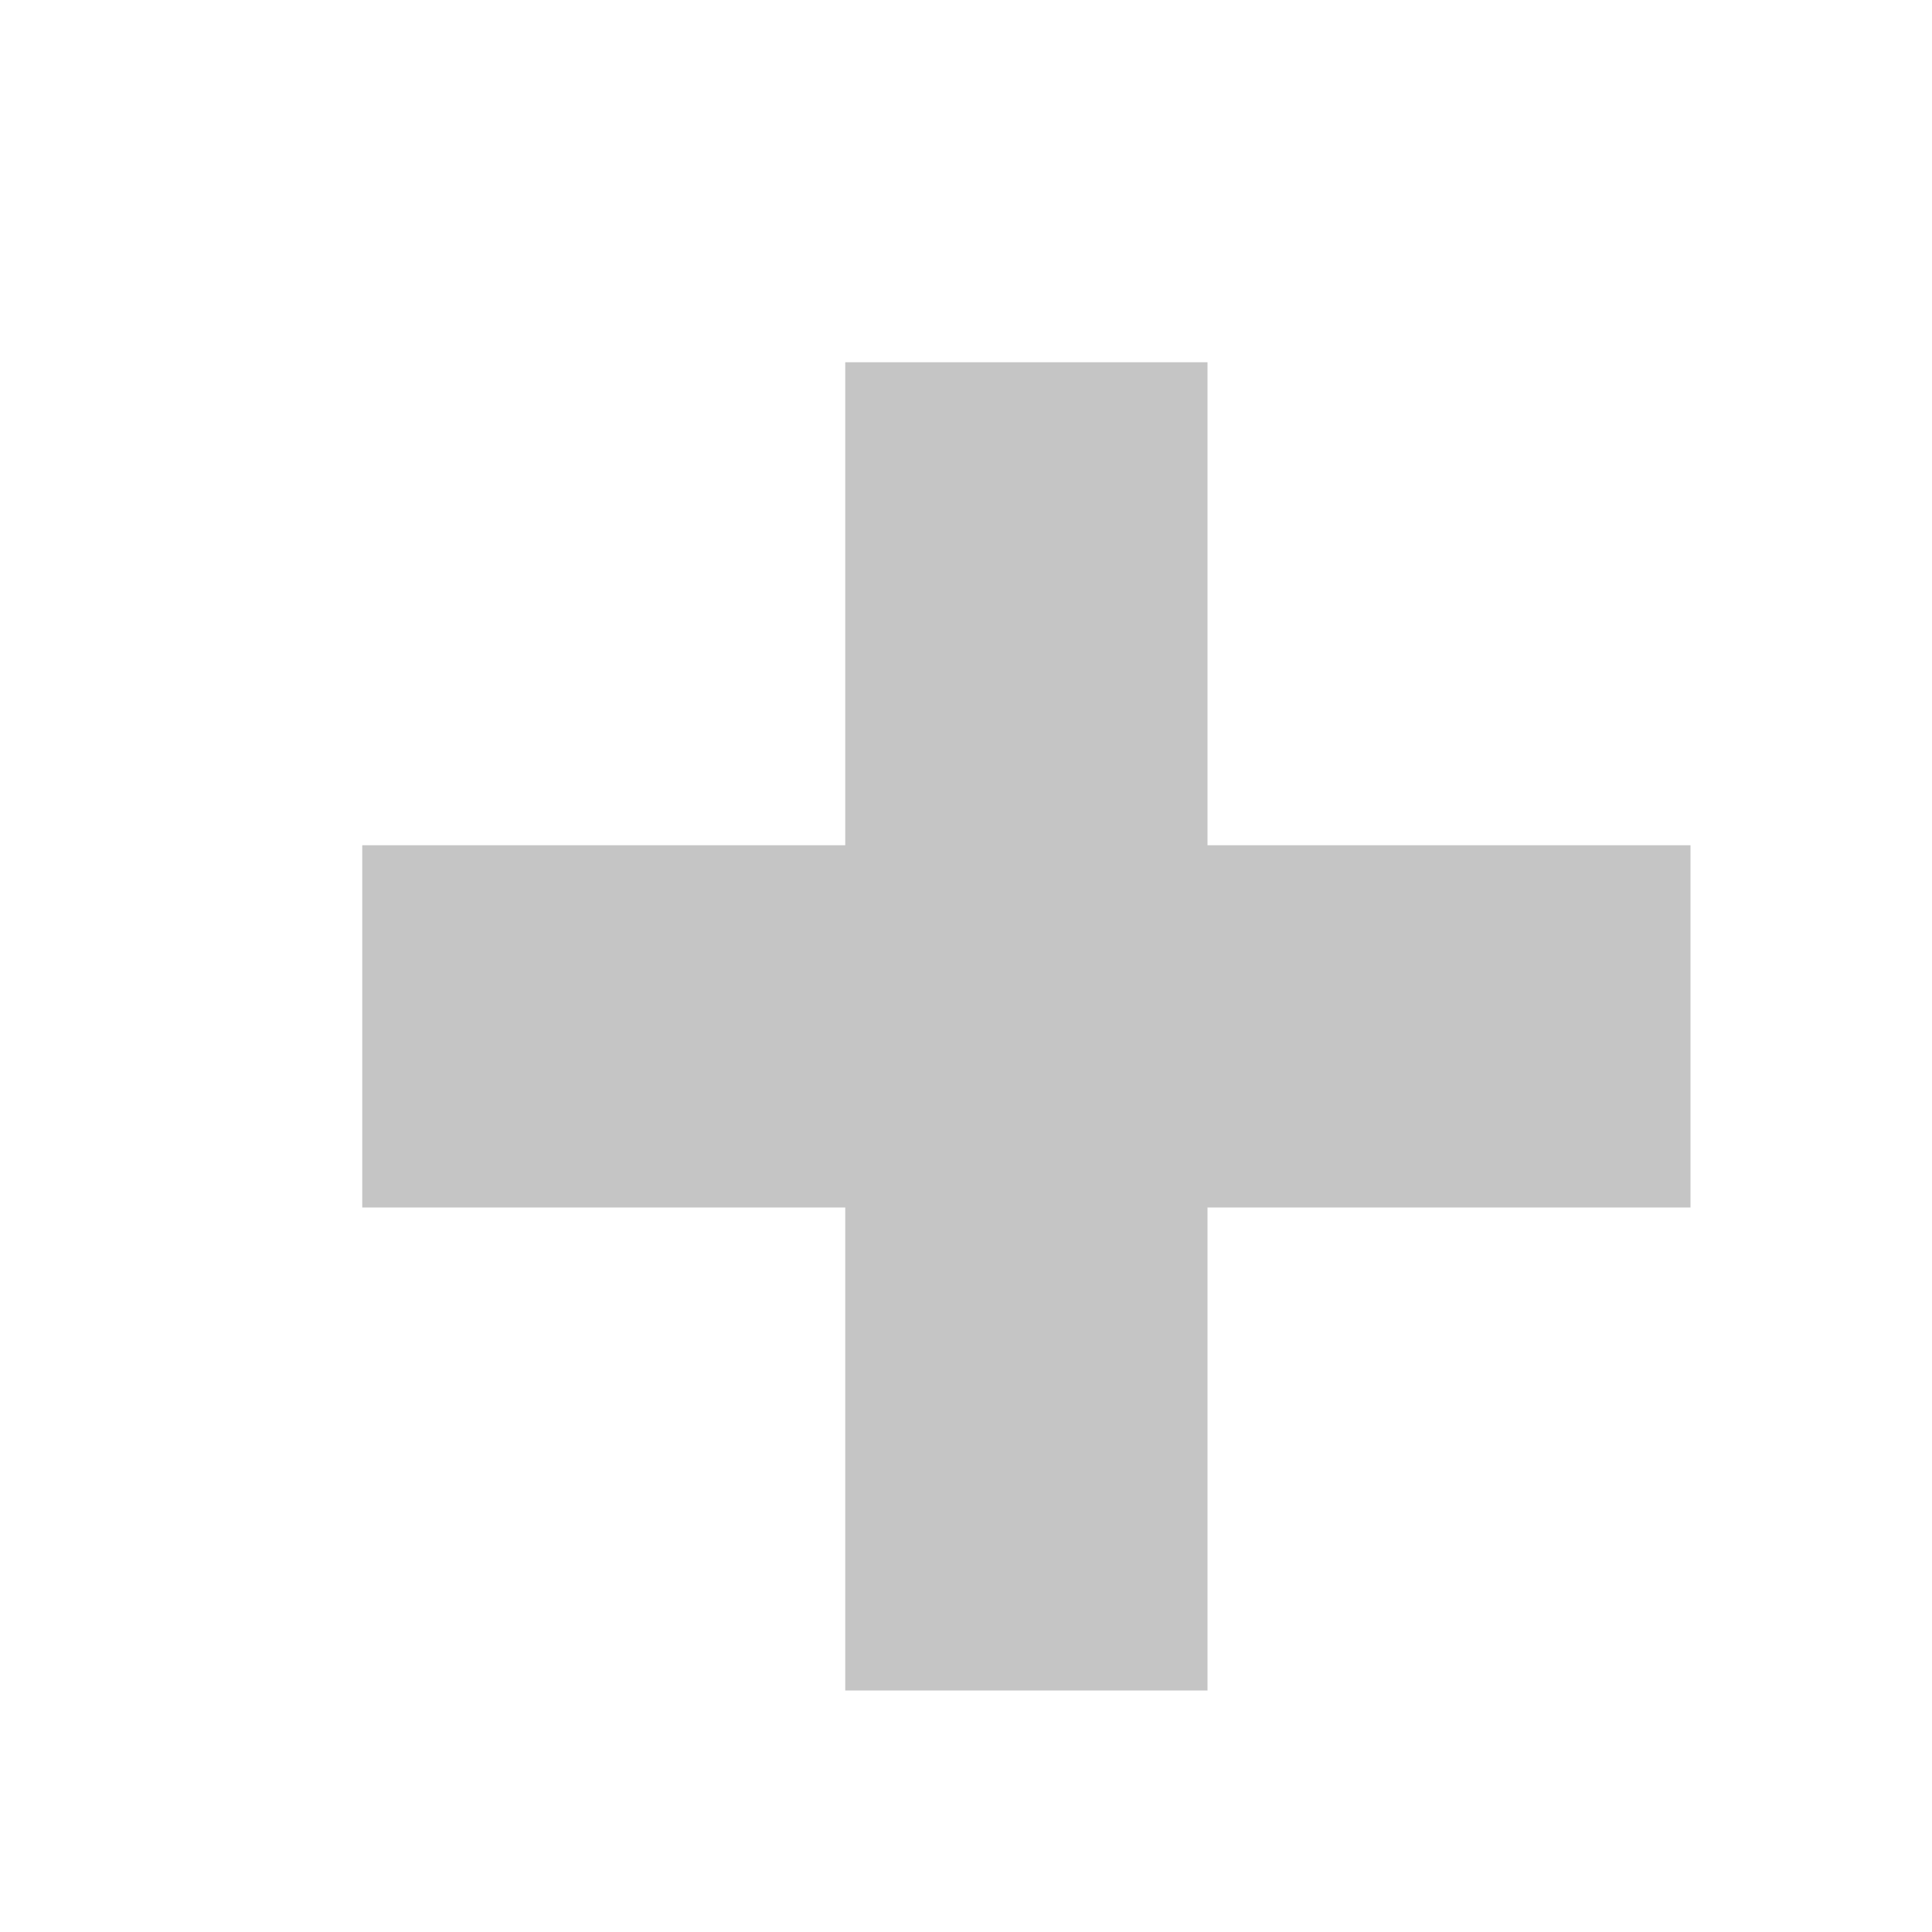
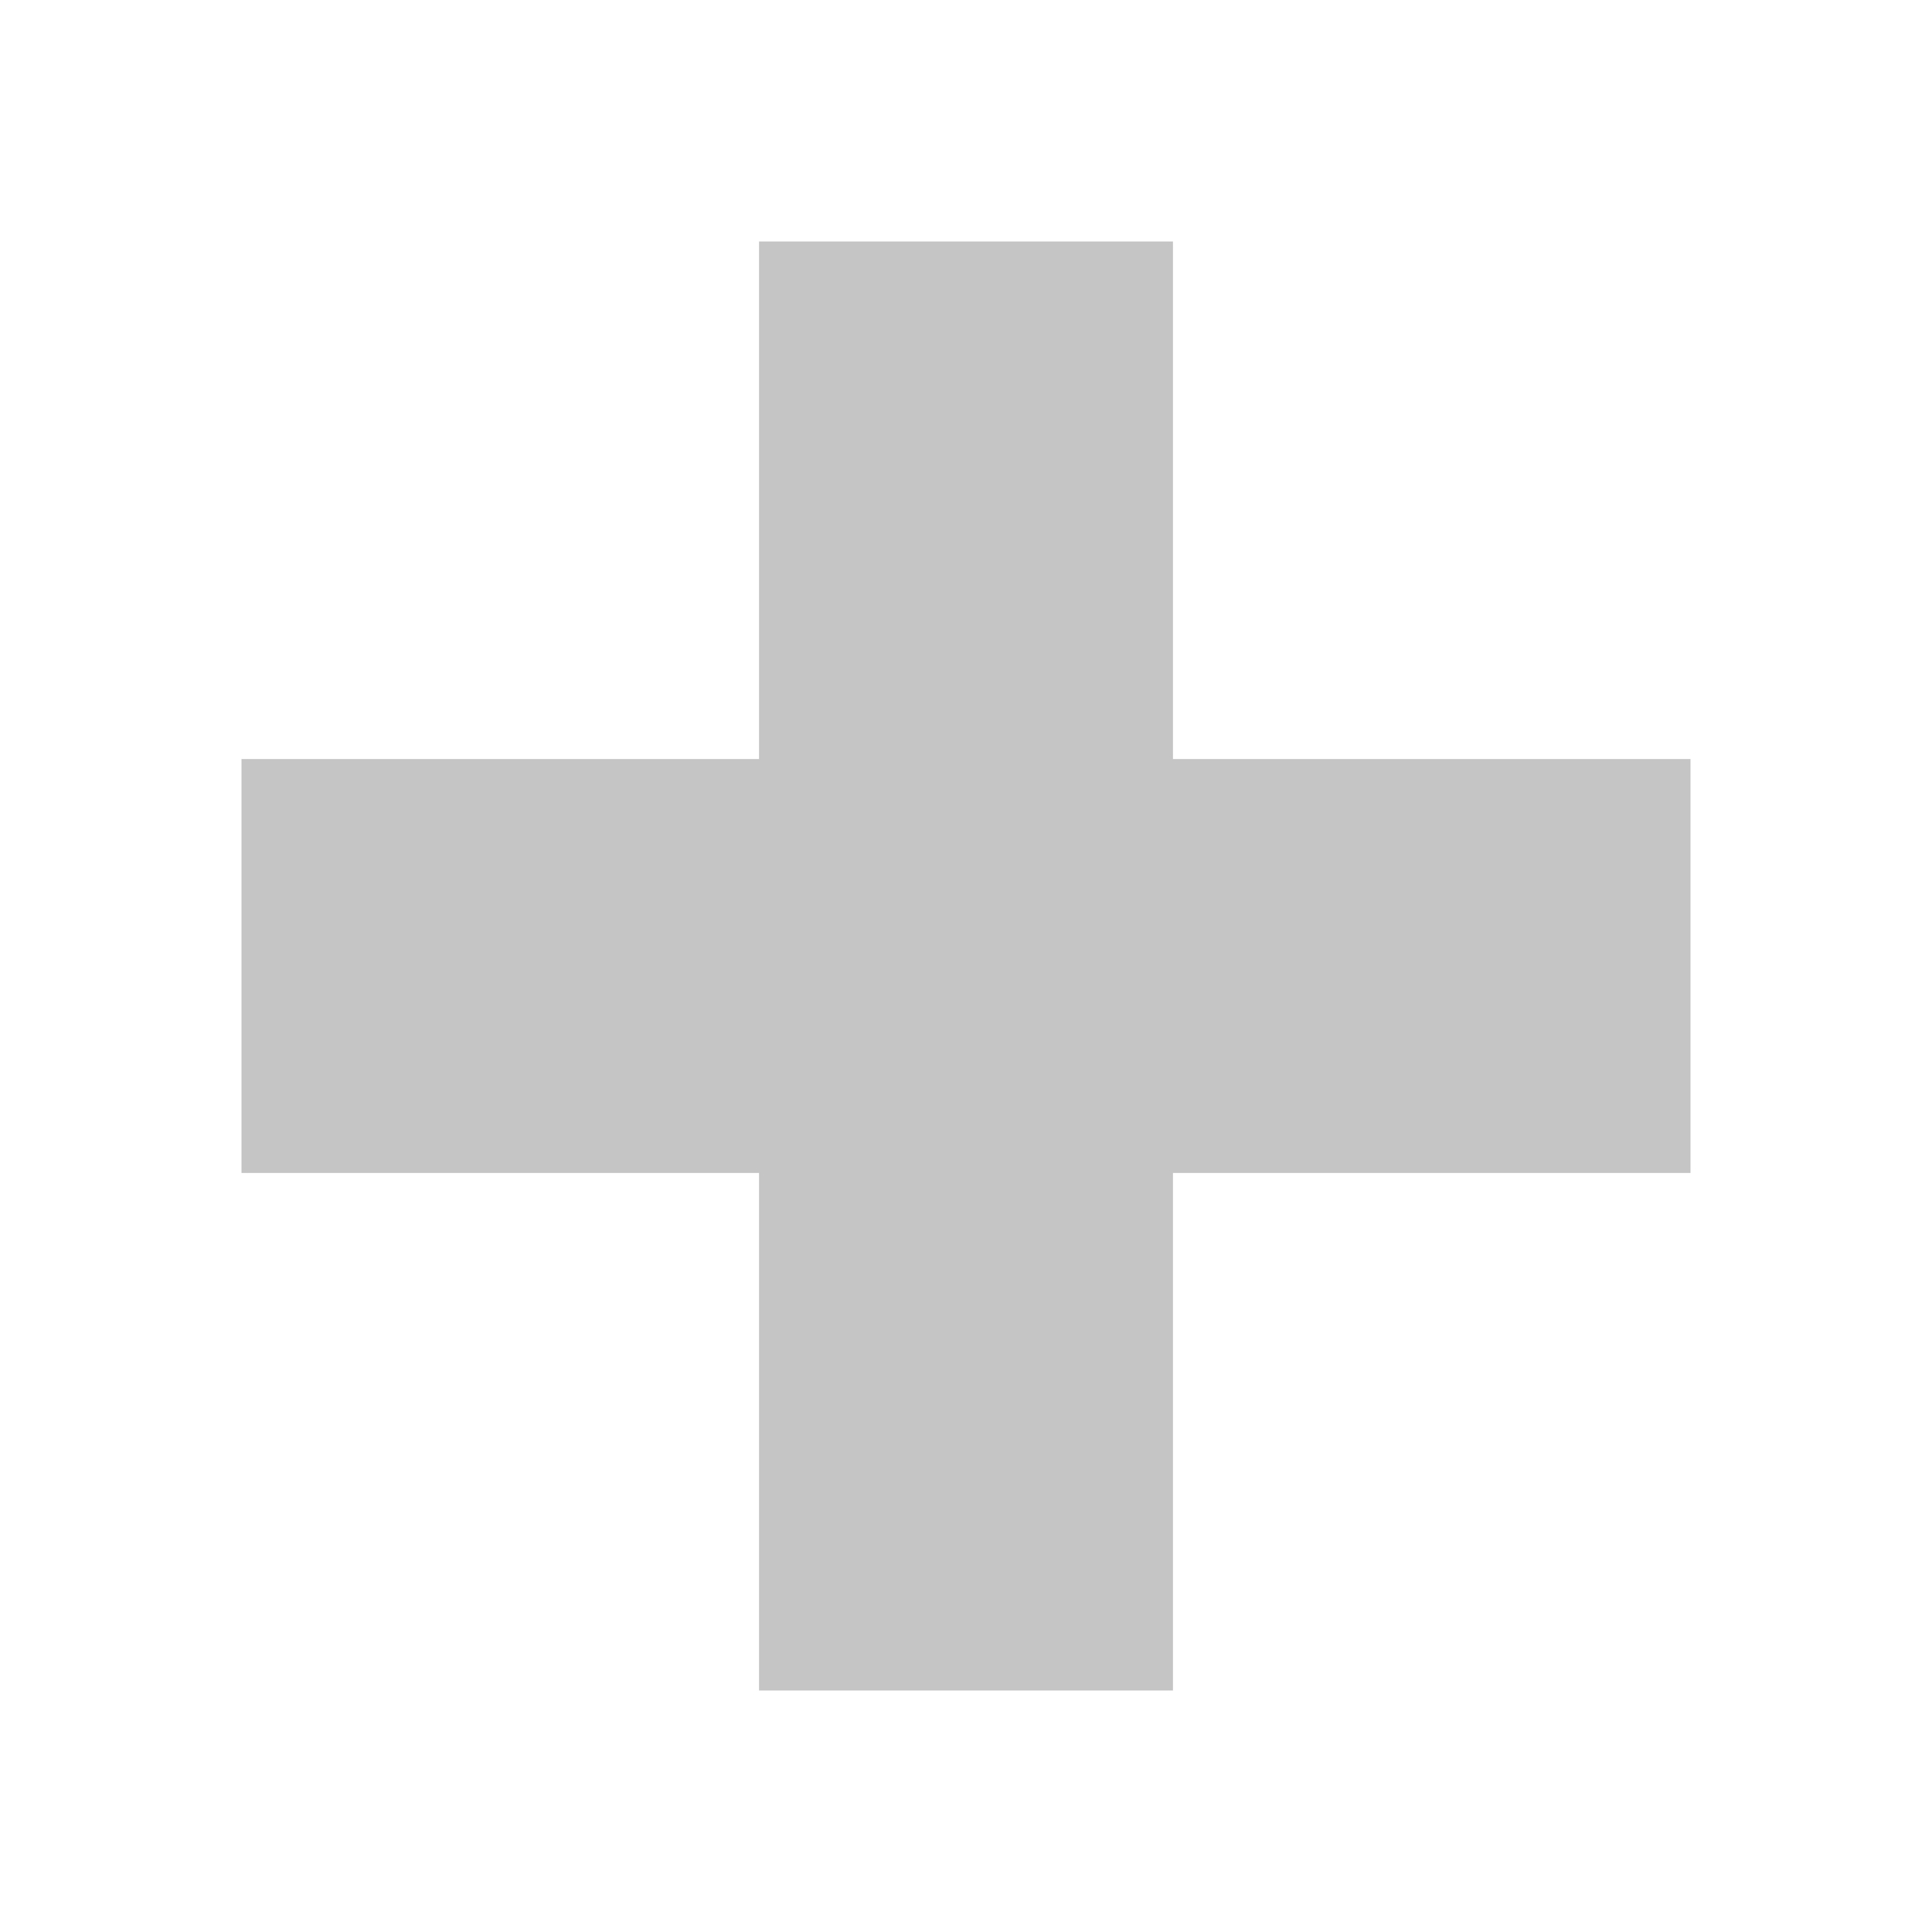
- <svg xmlns="http://www.w3.org/2000/svg" version="1.1" id="Layer_1" x="0px" y="0px" viewBox="0 0 16 16" style="enable-background:new 0 0 16 16;" xml:space="preserve">
-   <style type="text/css">
- 	.st0{fill:#C5C5C5;}
- </style>
-   <rect x="7" y="3" class="st0" width="3" height="11" />
-   <rect x="3" y="7" class="st0" width="11" height="3" />
+ <svg xmlns="http://www.w3.org/2000/svg" width="16" height="16" viewBox="0 0 16 16" fill="none">
+   <path d="M9.714 2H6.286v12h3.428V2z" fill="#C5C5C5" />
+   <path d="M14 6.286H2v3.428h12V6.286z" fill="#C5C5C5" />
</svg>
